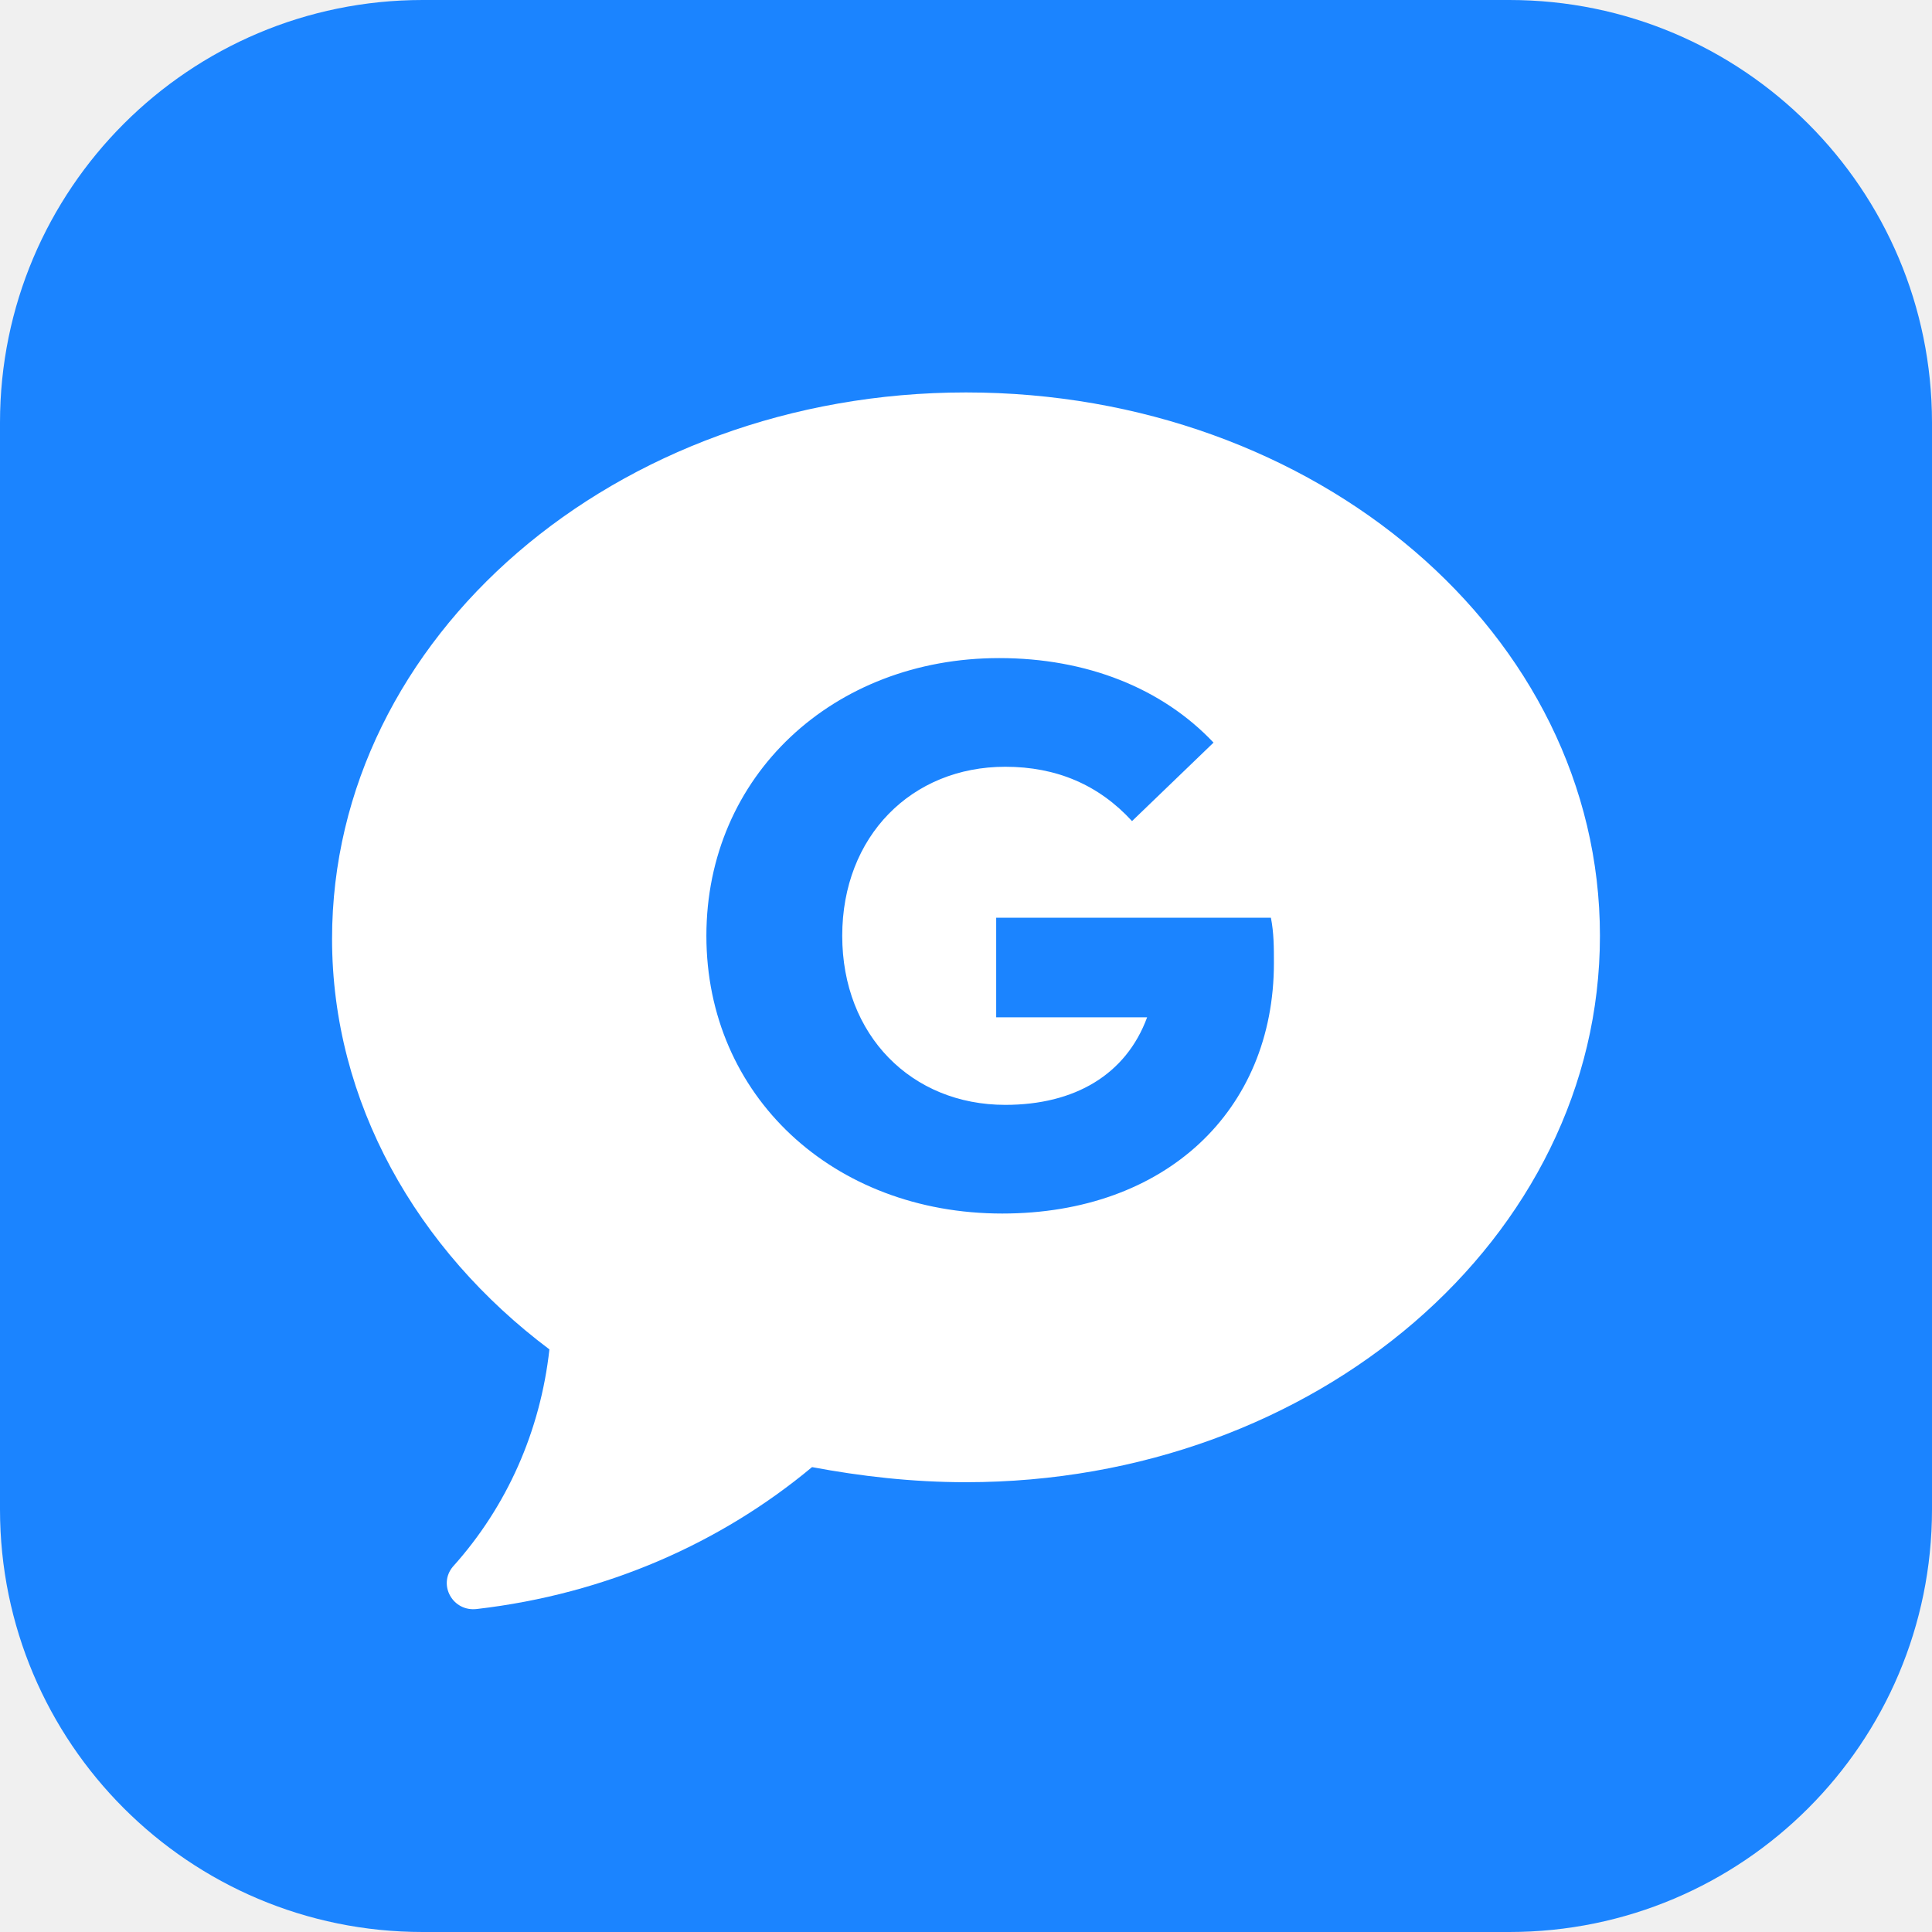
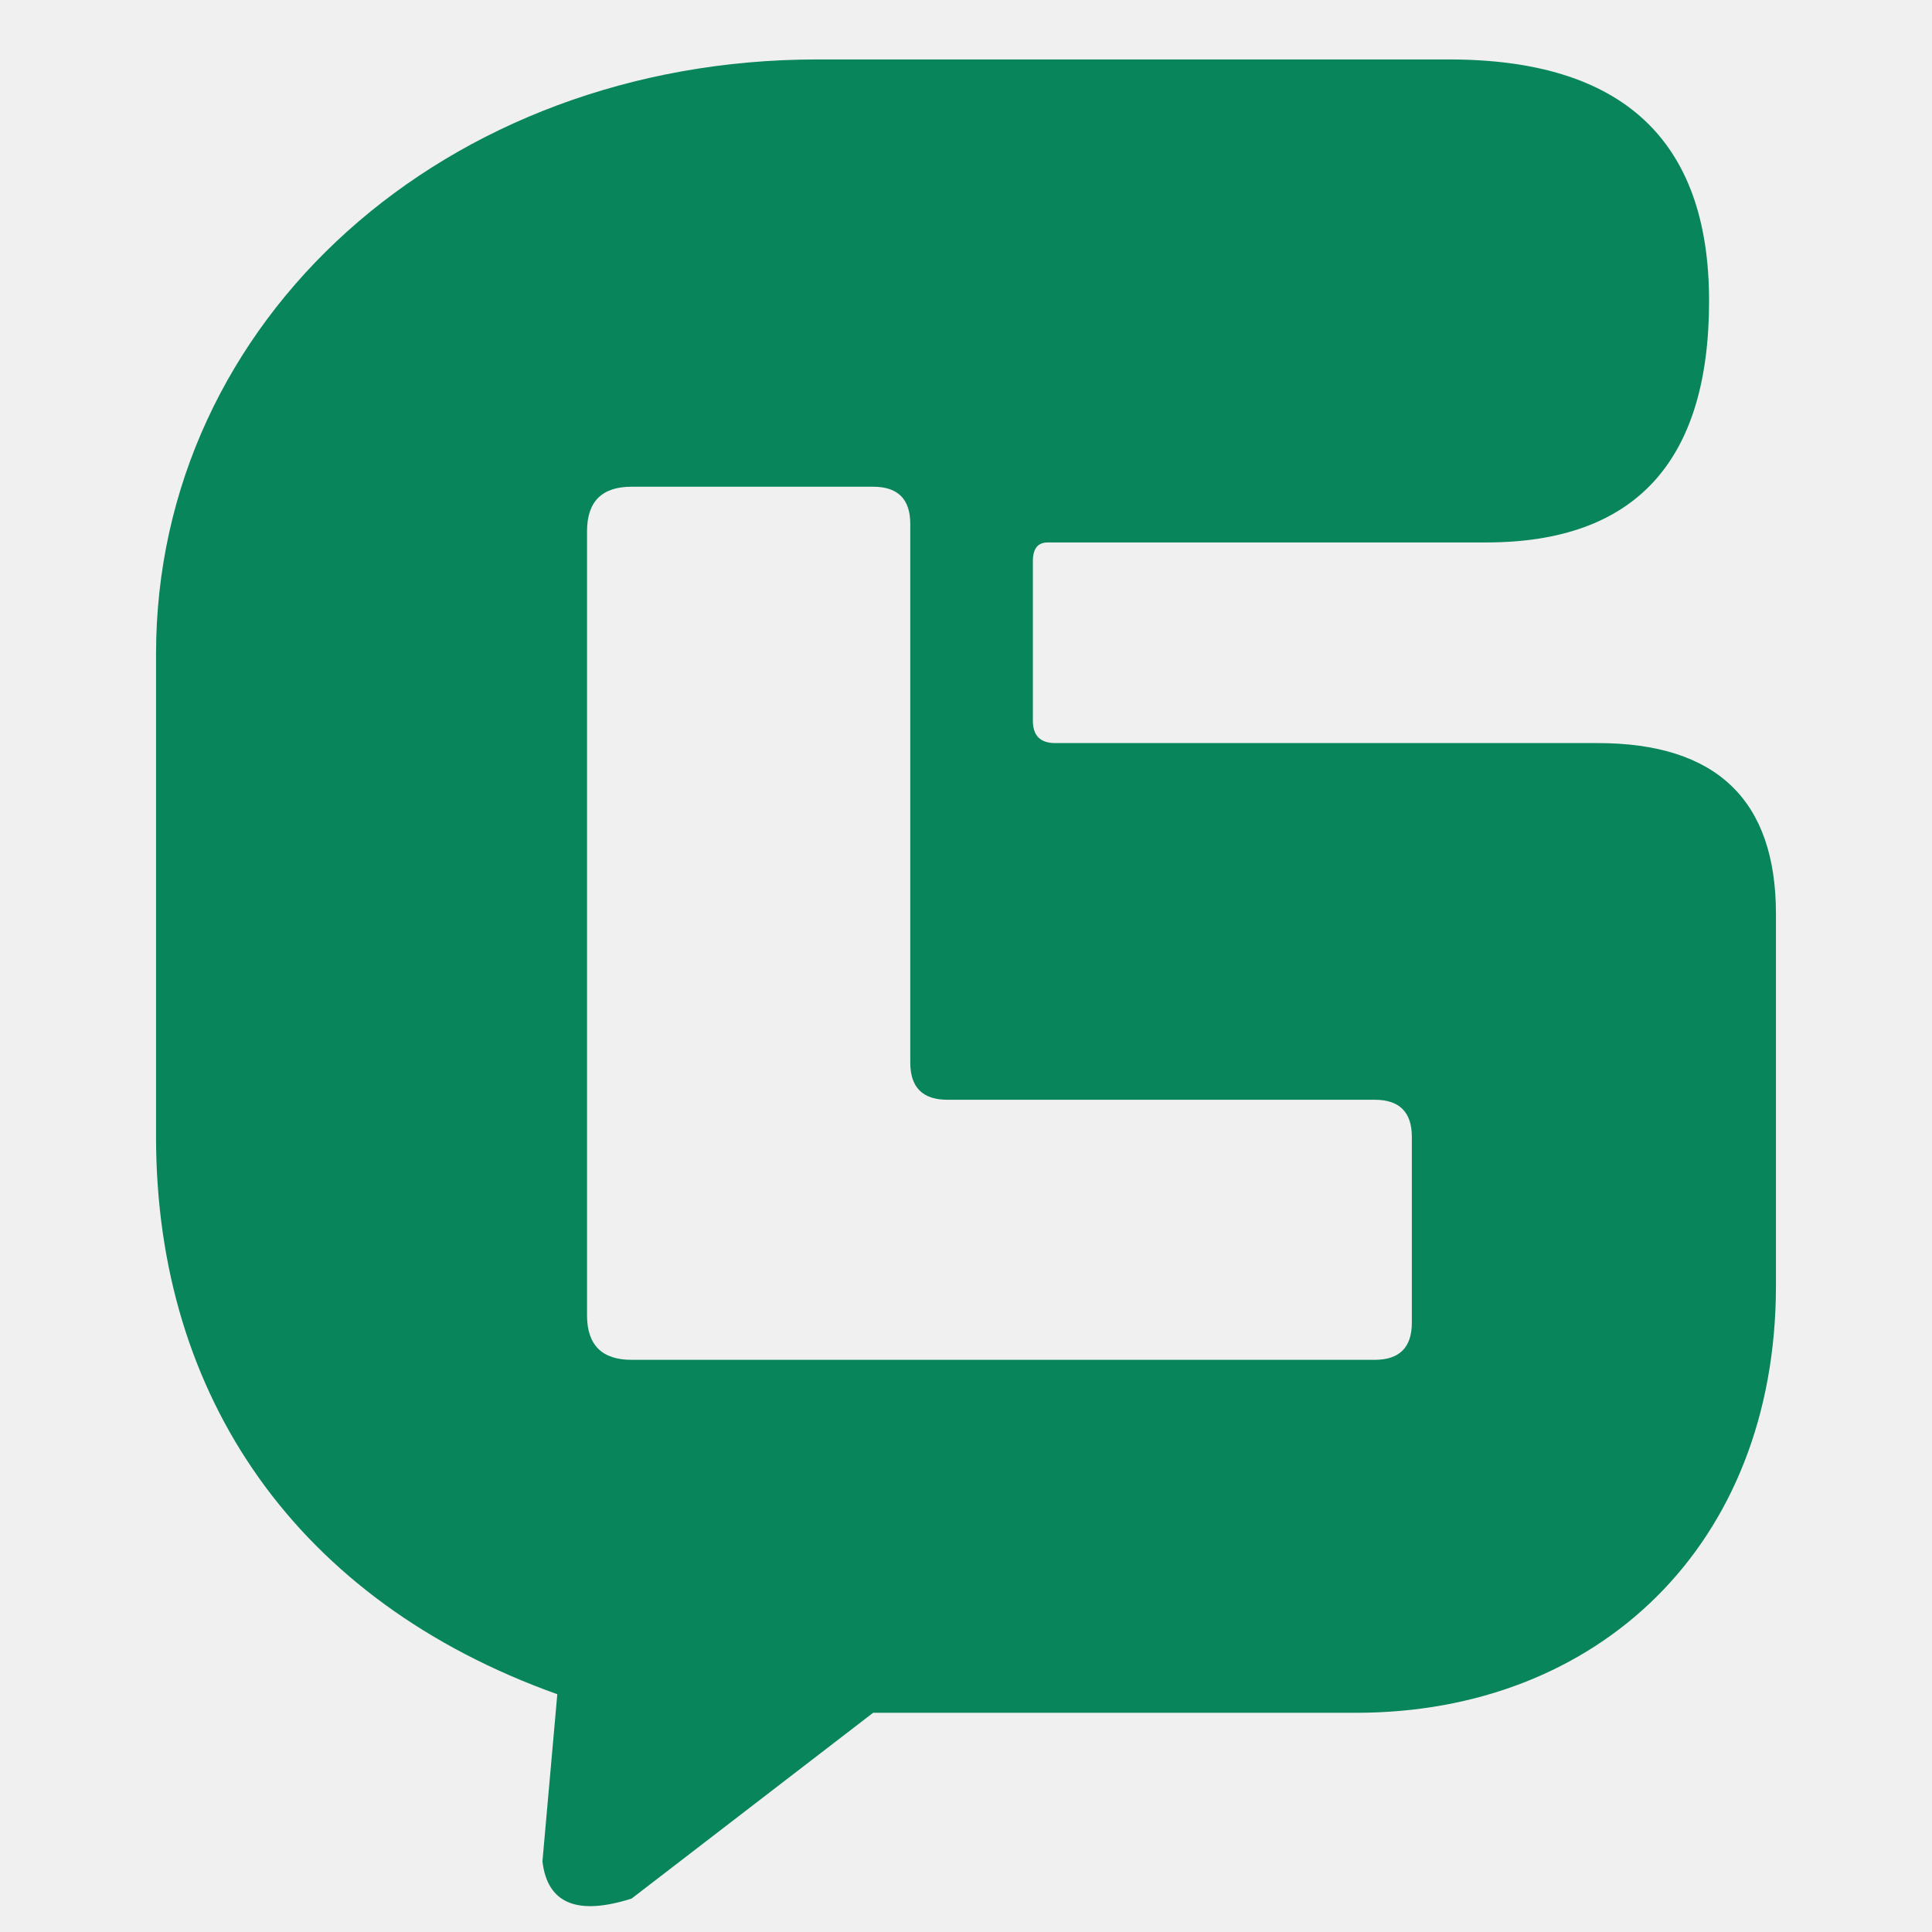
- <svg xmlns="http://www.w3.org/2000/svg" viewBox="0 0 64 64" role="img" aria-label="Ghamalim">
-   <rect width="64" height="64" rx="14" fill="#1B84FF" />
-   <path fill="#fff" d="M32 13c-11.6 0-21 8.1-21 18.1 0 5.4 2.8 10.3 7.2 13.6-.3 2.7-1.4 5.2-3.2 7.2-.5.6 0 1.5.8 1.4 4.300-.5 8.100-2.200 11.100-4.700 1.600.3 3.300.5 5.100.5 11.600 0 21-8.100 21-18.100S43.600 13 32 13Zm1.200 27.200c-5.600 0-9.800-3.900-9.800-9.200s4.200-9.200 9.700-9.200c2.900 0 5.400 1 7.100 2.800l-2.700 2.600c-1.100-1.200-2.500-1.800-4.200-1.800-3.100 0-5.400 2.300-5.400 5.600s2.300 5.600 5.400 5.600c2.300 0 4-1 4.700-2.900h-5v-3.300h9.100c.1.500.1 1 .1 1.500 0 4.900-3.600 8.300-9 8.300Z" />
+ <svg xmlns="http://www.w3.org/2000/svg" viewBox="0 0 520 520" role="img" aria-label="Ghamalim">
+   <path transform="translate(20 6)" fill="#08855A" fill-rule="evenodd" d="M200 10H370Q440 10 440 75Q440 140 380 140H262Q258 140 258 145V188Q258 194 264 194H410Q458 194 458 240V340C458 410 410 455 345 455H215L150 505Q128 512 126 495L130 450C60 425 22 370 22 300V170C22 80 100 10 200 10ZM150 125H215Q225 125 225 135V280Q225 290 235 290H350Q360 290 360 300V350Q360 360 350 360H150Q138 360 138 348V137Q138 125 150 125Z" />
</svg>
